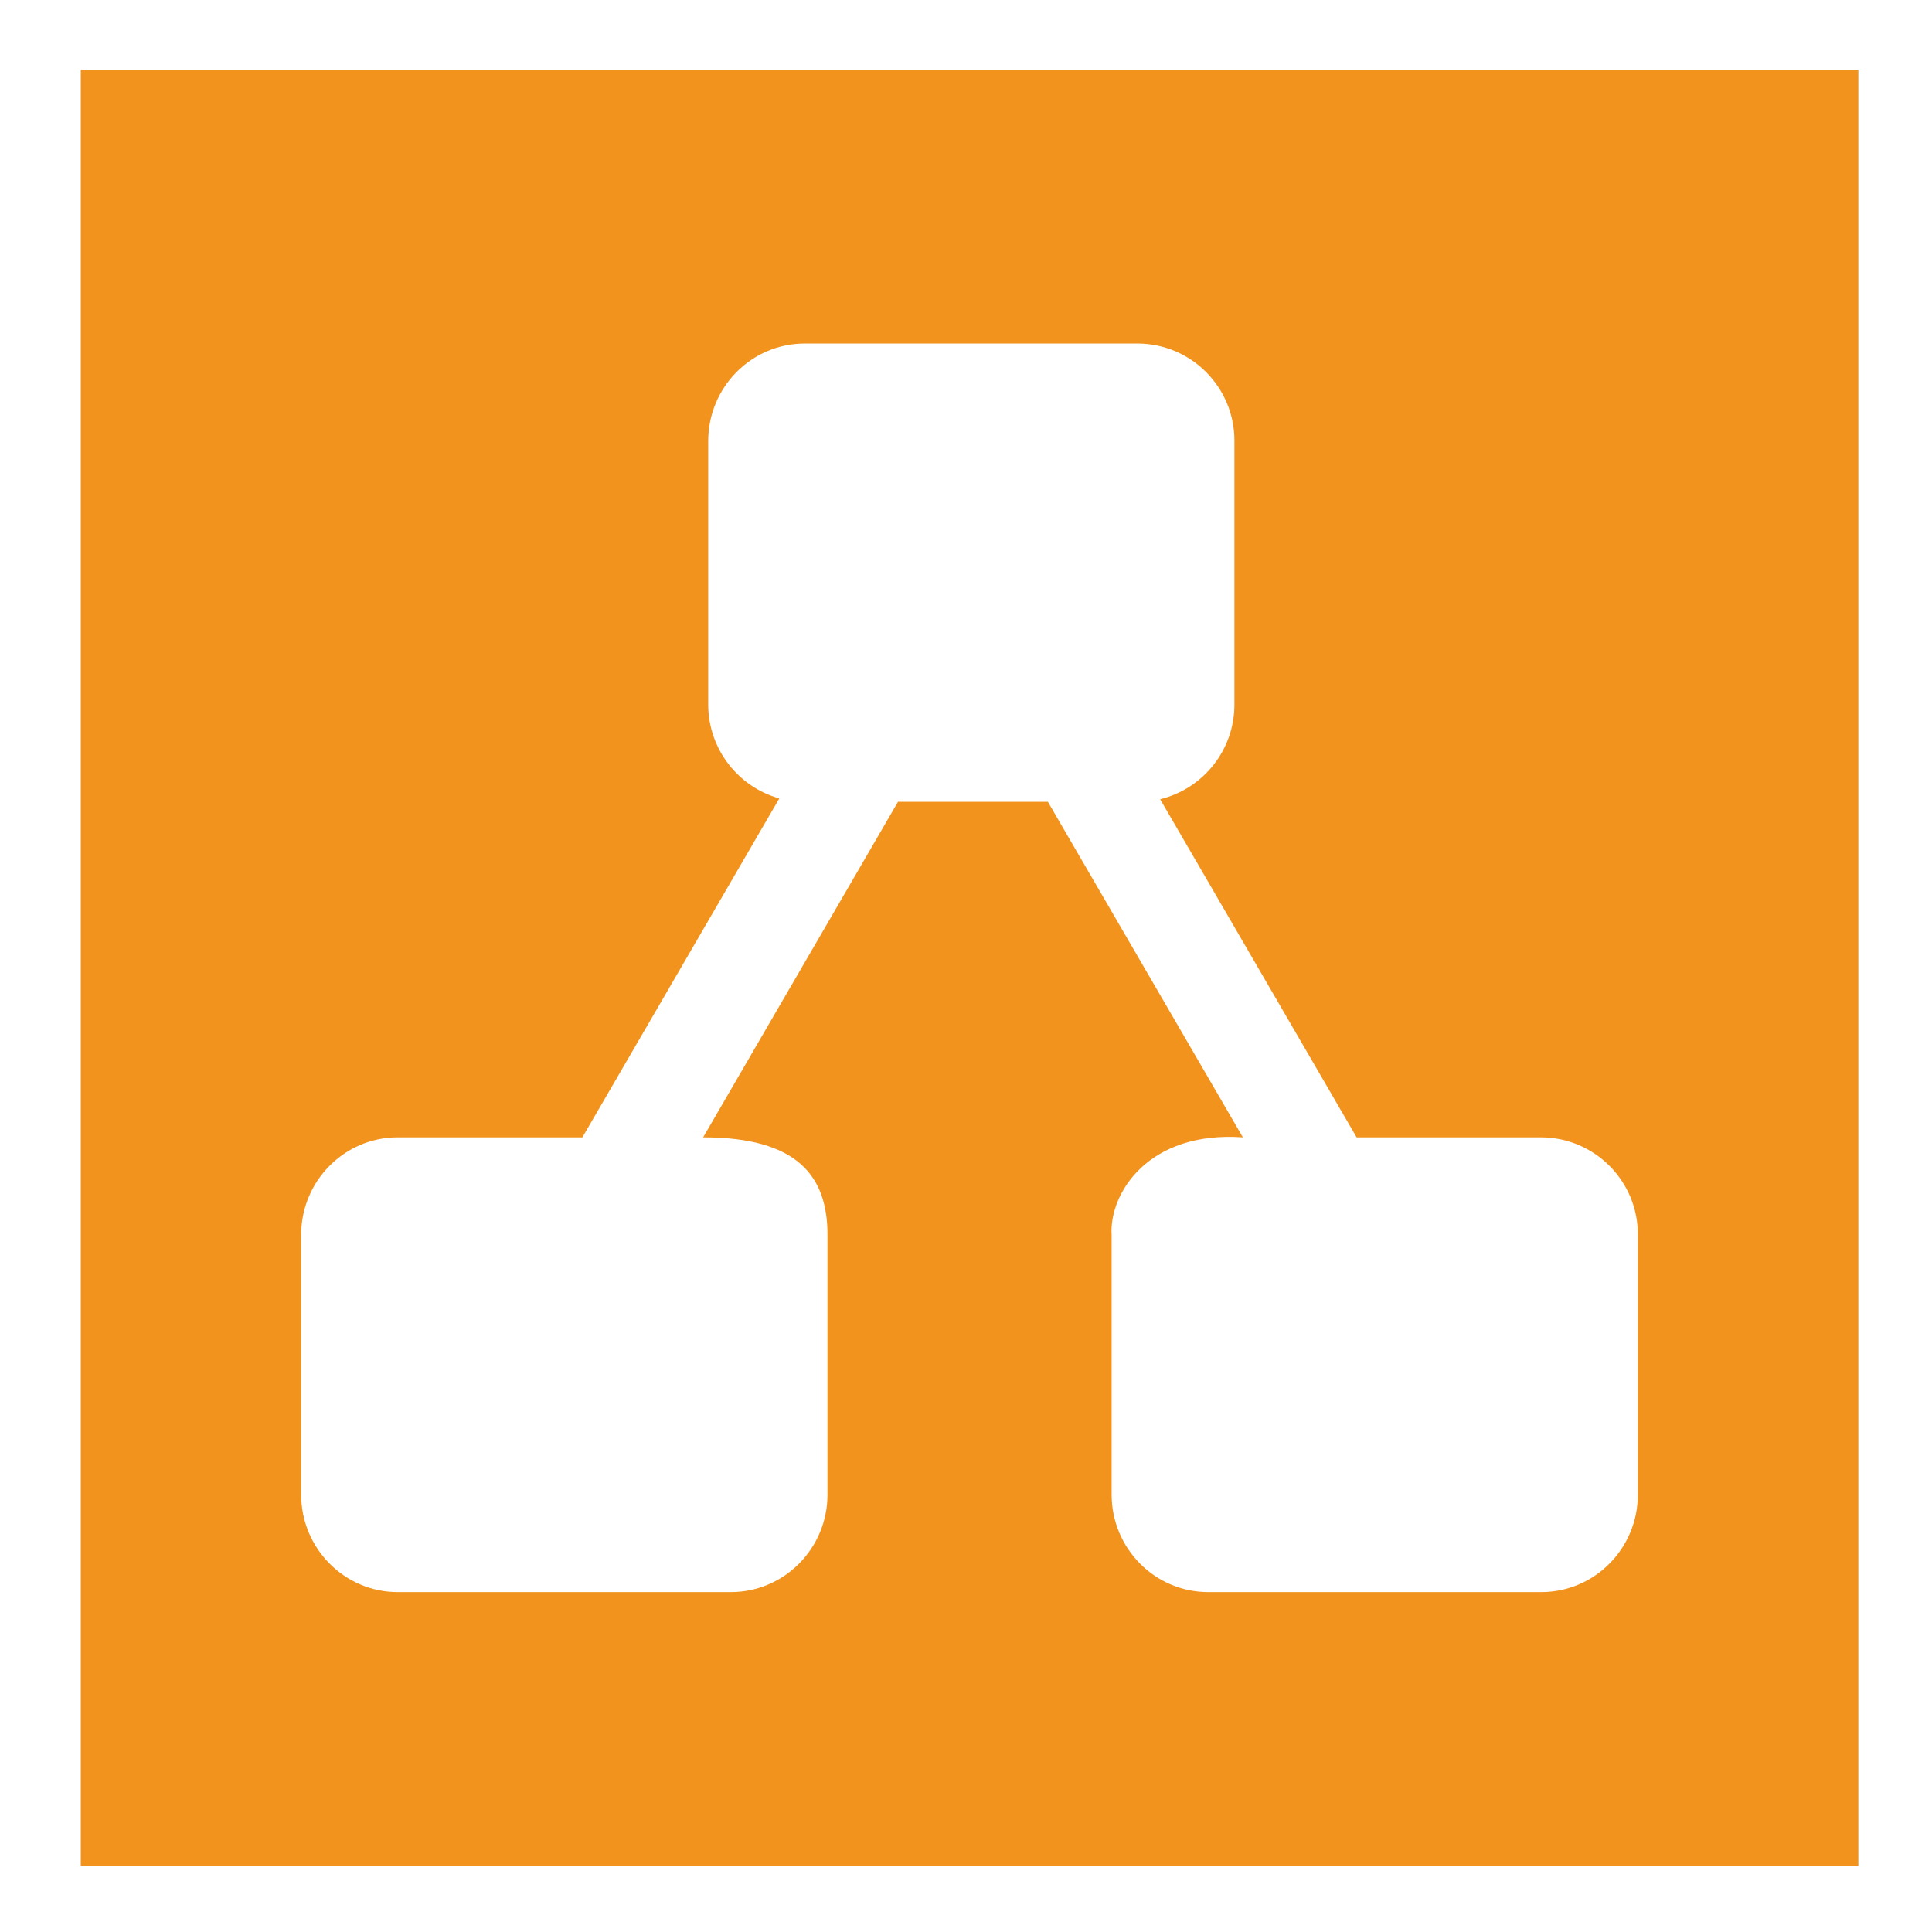
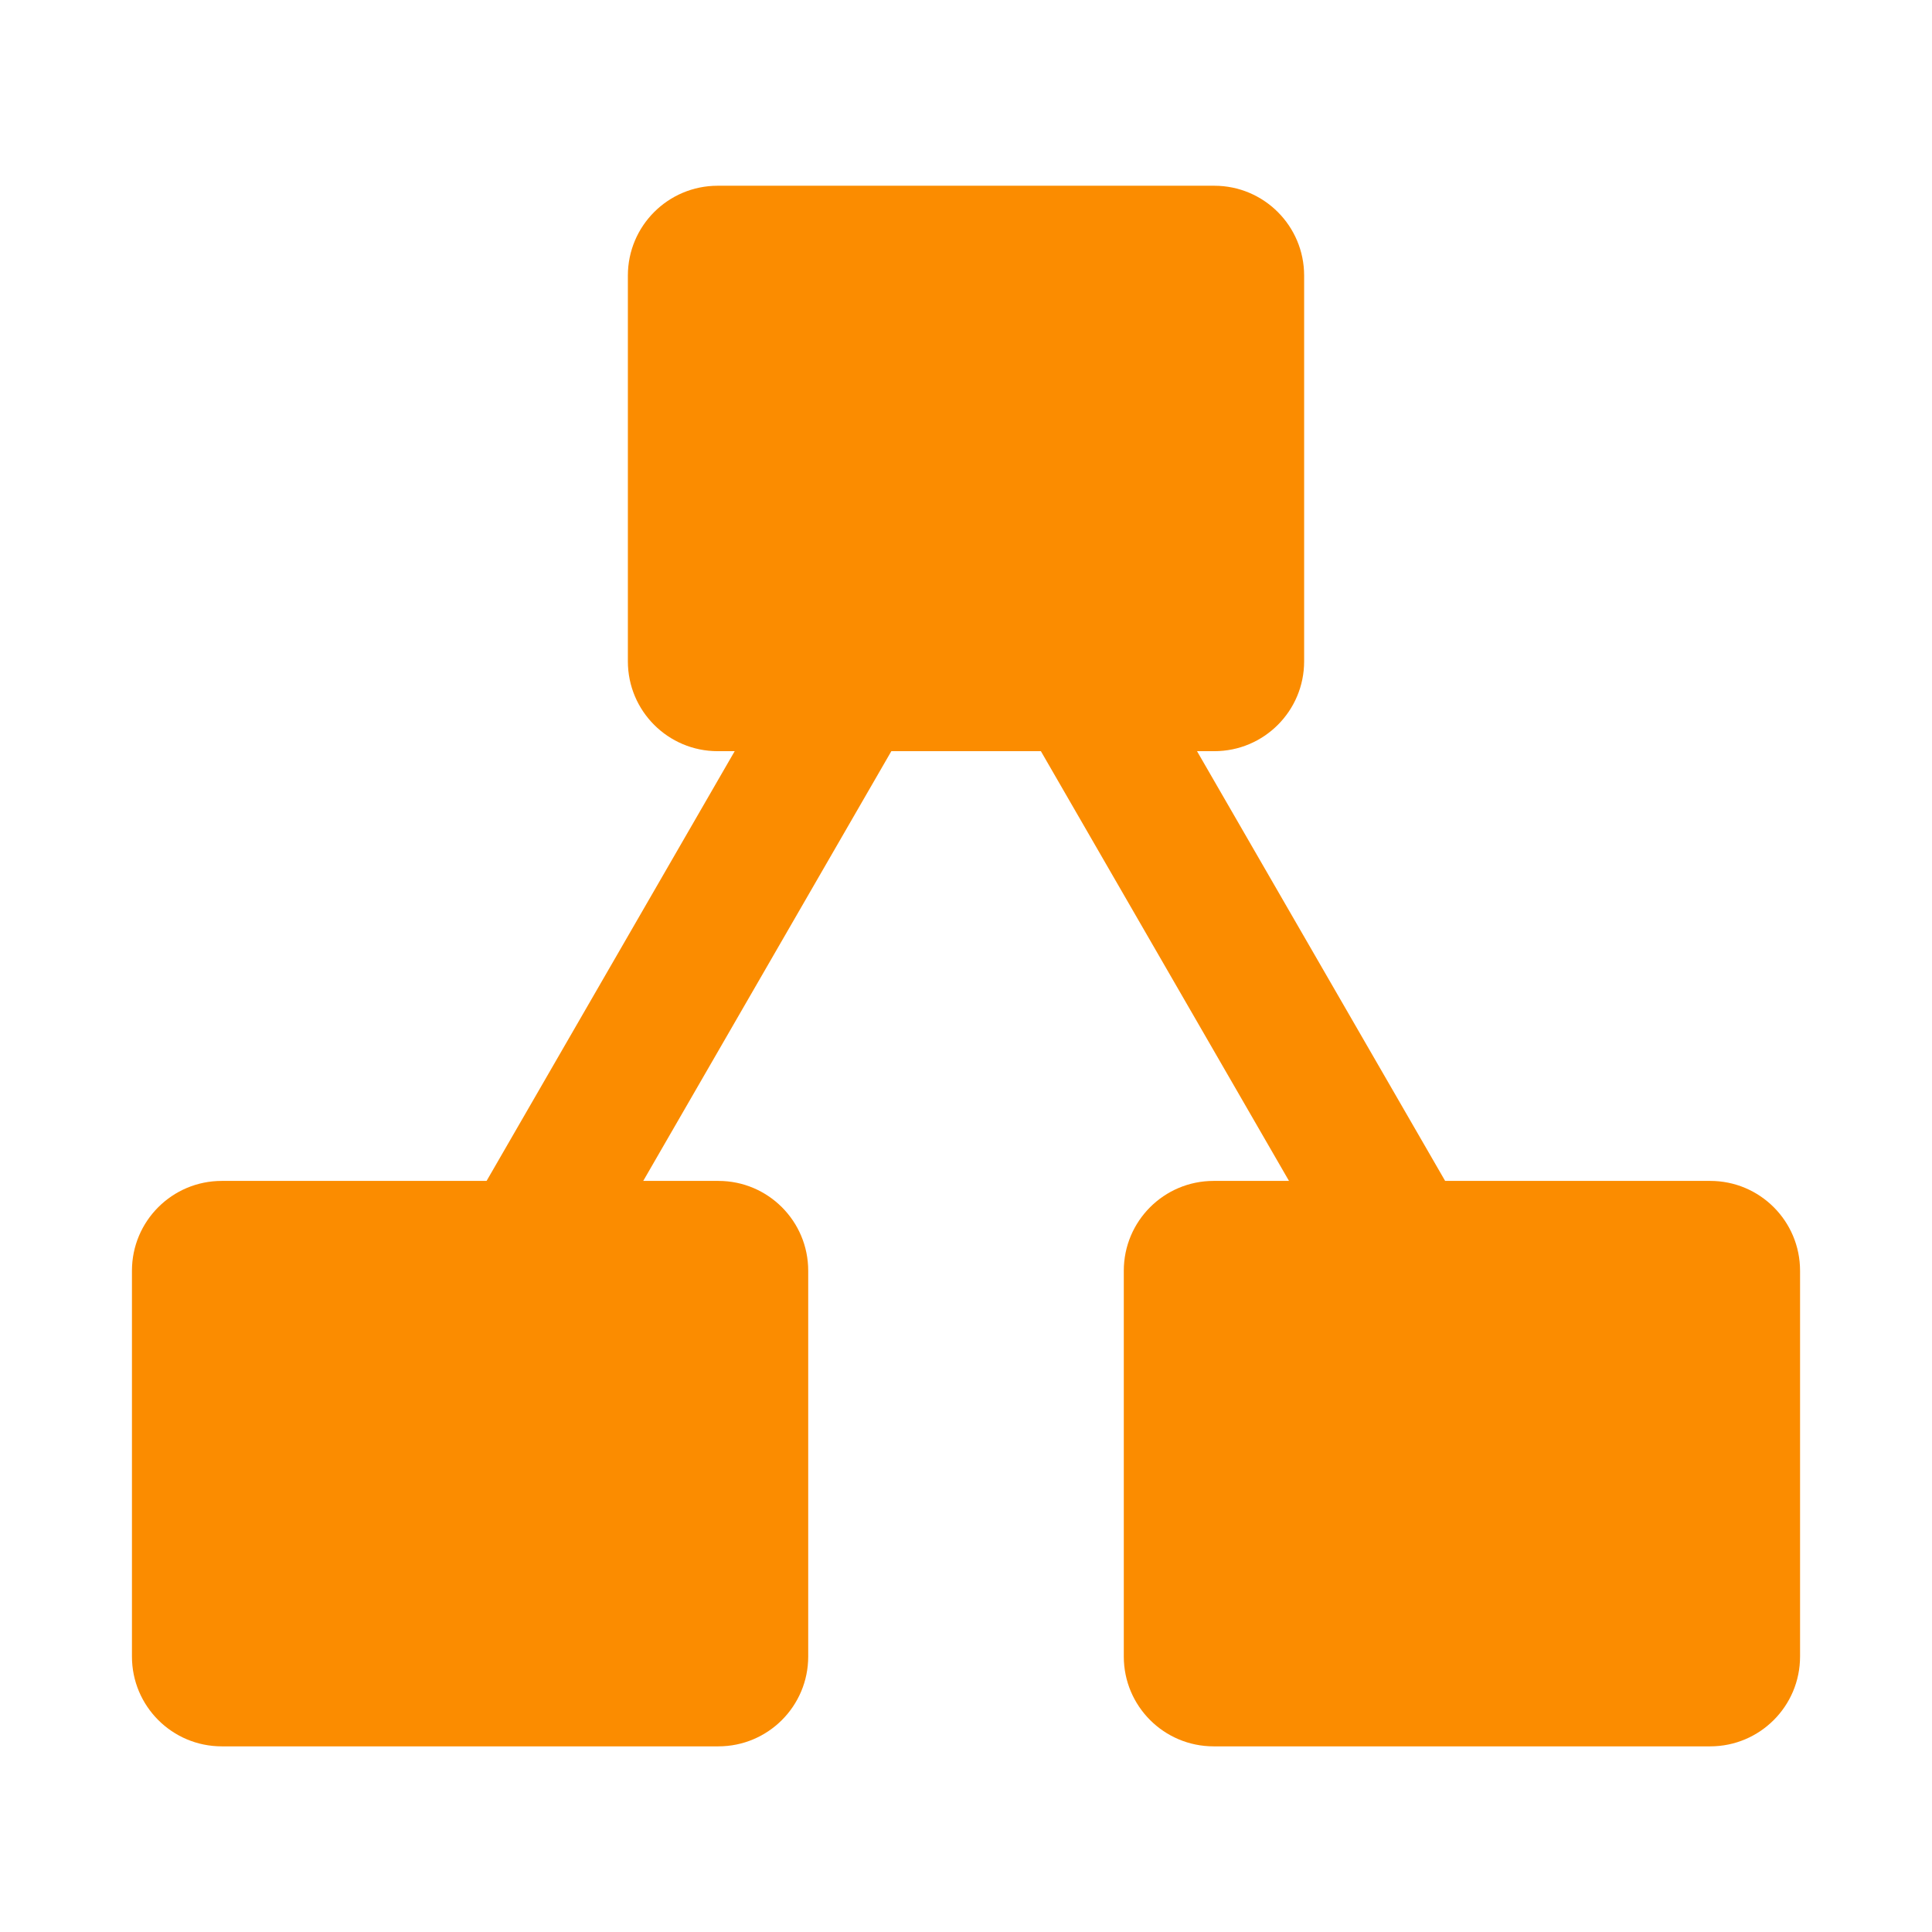
- <svg xmlns="http://www.w3.org/2000/svg" width="16" height="16">
-   <path fill="#f08704" opacity=".9" d="M15.39 15.454H.669V.576H15.39zm-6.184-5.227v2.15c0 .446.358.808.8.808h2.758c.442 0 .8-.362.8-.808v-2.15a.804.804 0 0 0-.8-.808h-1.529l-1.627-2.8a.807.807 0 0 0 .615-.787V3.653a.804.804 0 0 0-.8-.808H6.665c-.442 0-.8.362-.8.808v2.18c0 .372.25.685.589.779L4.823 9.419H3.294c-.441 0-.8.361-.8.808v2.15c0 .446.359.808.8.808h2.759c.441 0 .8-.362.8-.808v-2.15c0-.488-.249-.808-1.03-.808L7.437 6.64h1.241l1.615 2.779c-.787-.055-1.108.467-1.087.808z" />
+ <svg xmlns="http://www.w3.org/2000/svg" viewBox="0 0 24 24" width="16" height="16">
+   <g transform="translate(42.815 1.324) scale(.82636)" fill="#fb8c00">
+     <path d="m-36.654 8.842 1.76-1.017 5.1 8.833-1.76 1.017zm-8.127 7.8 5.083-8.804 1.766 1.02-5.083 8.804z" />
+     <rect x="-42.373" y="1.19" width="10.166" height="8.5" rx="1.35" />
+     <rect x="-34.918" y="16.15" width="10.166" height="8.5" rx="1.35" />
+     <rect x="-49.828" y="16.15" width="10.166" height="8.5" rx="1.35" />
+   </g>
</svg>
